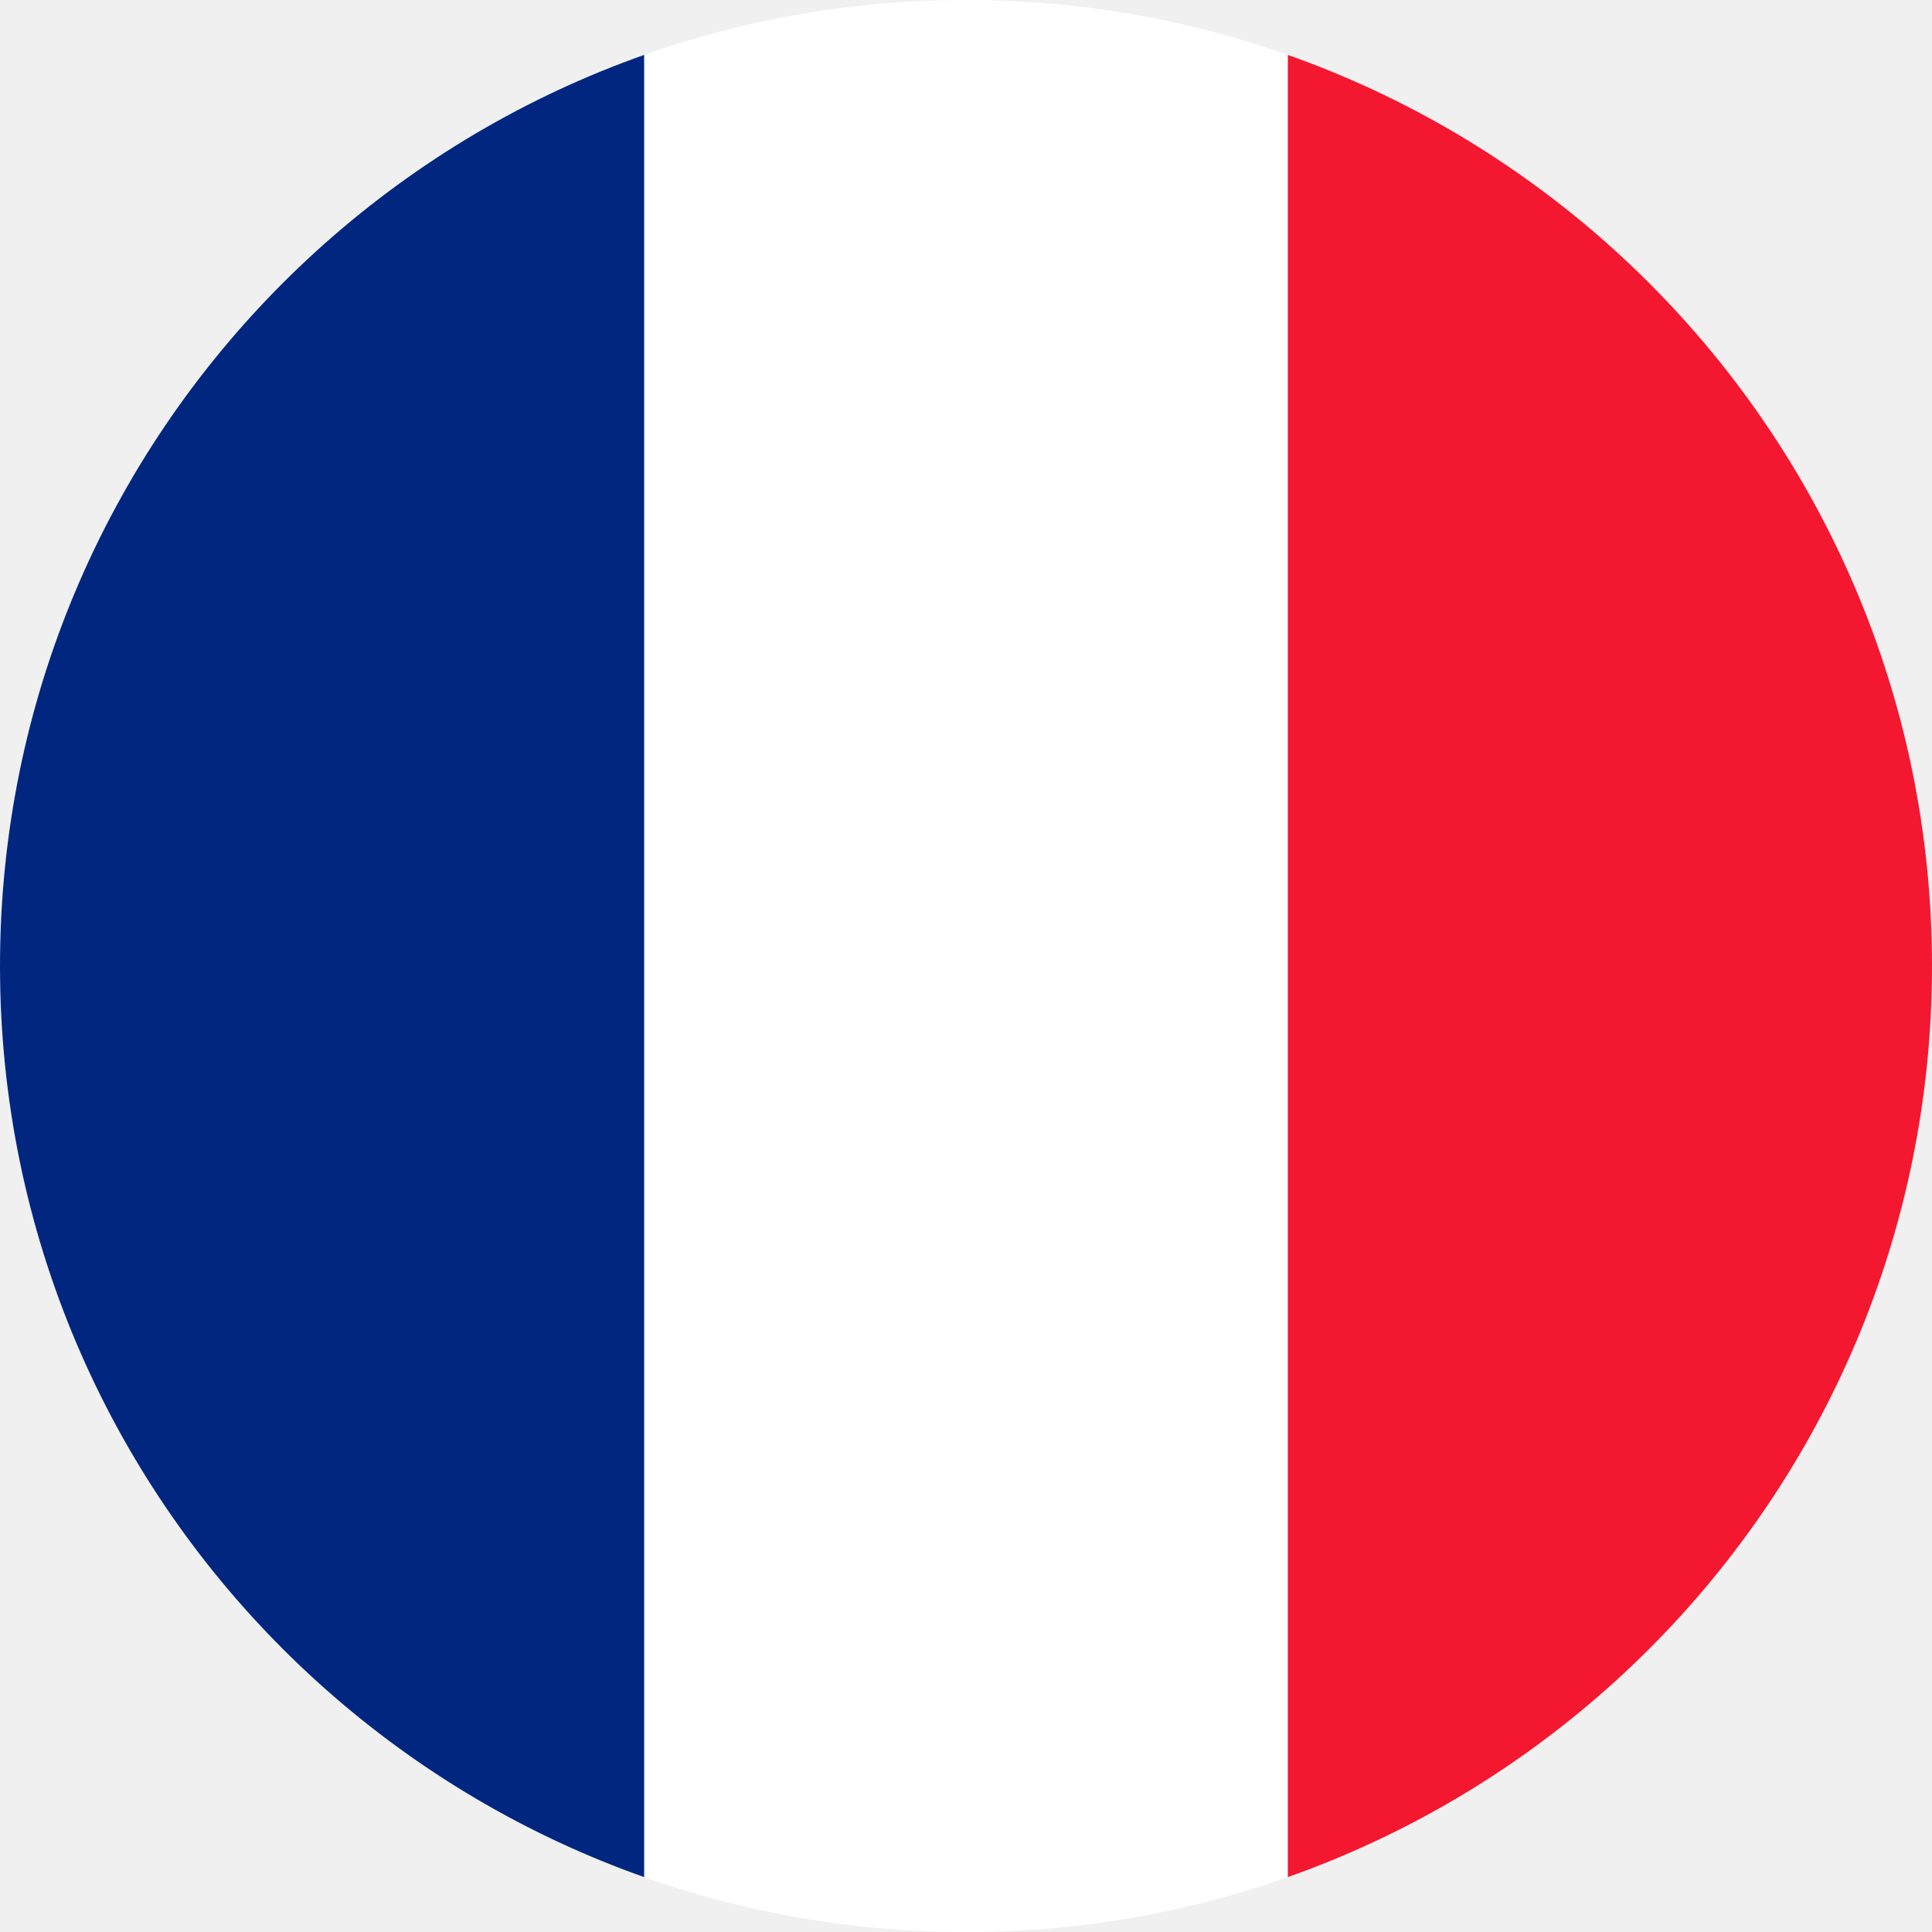
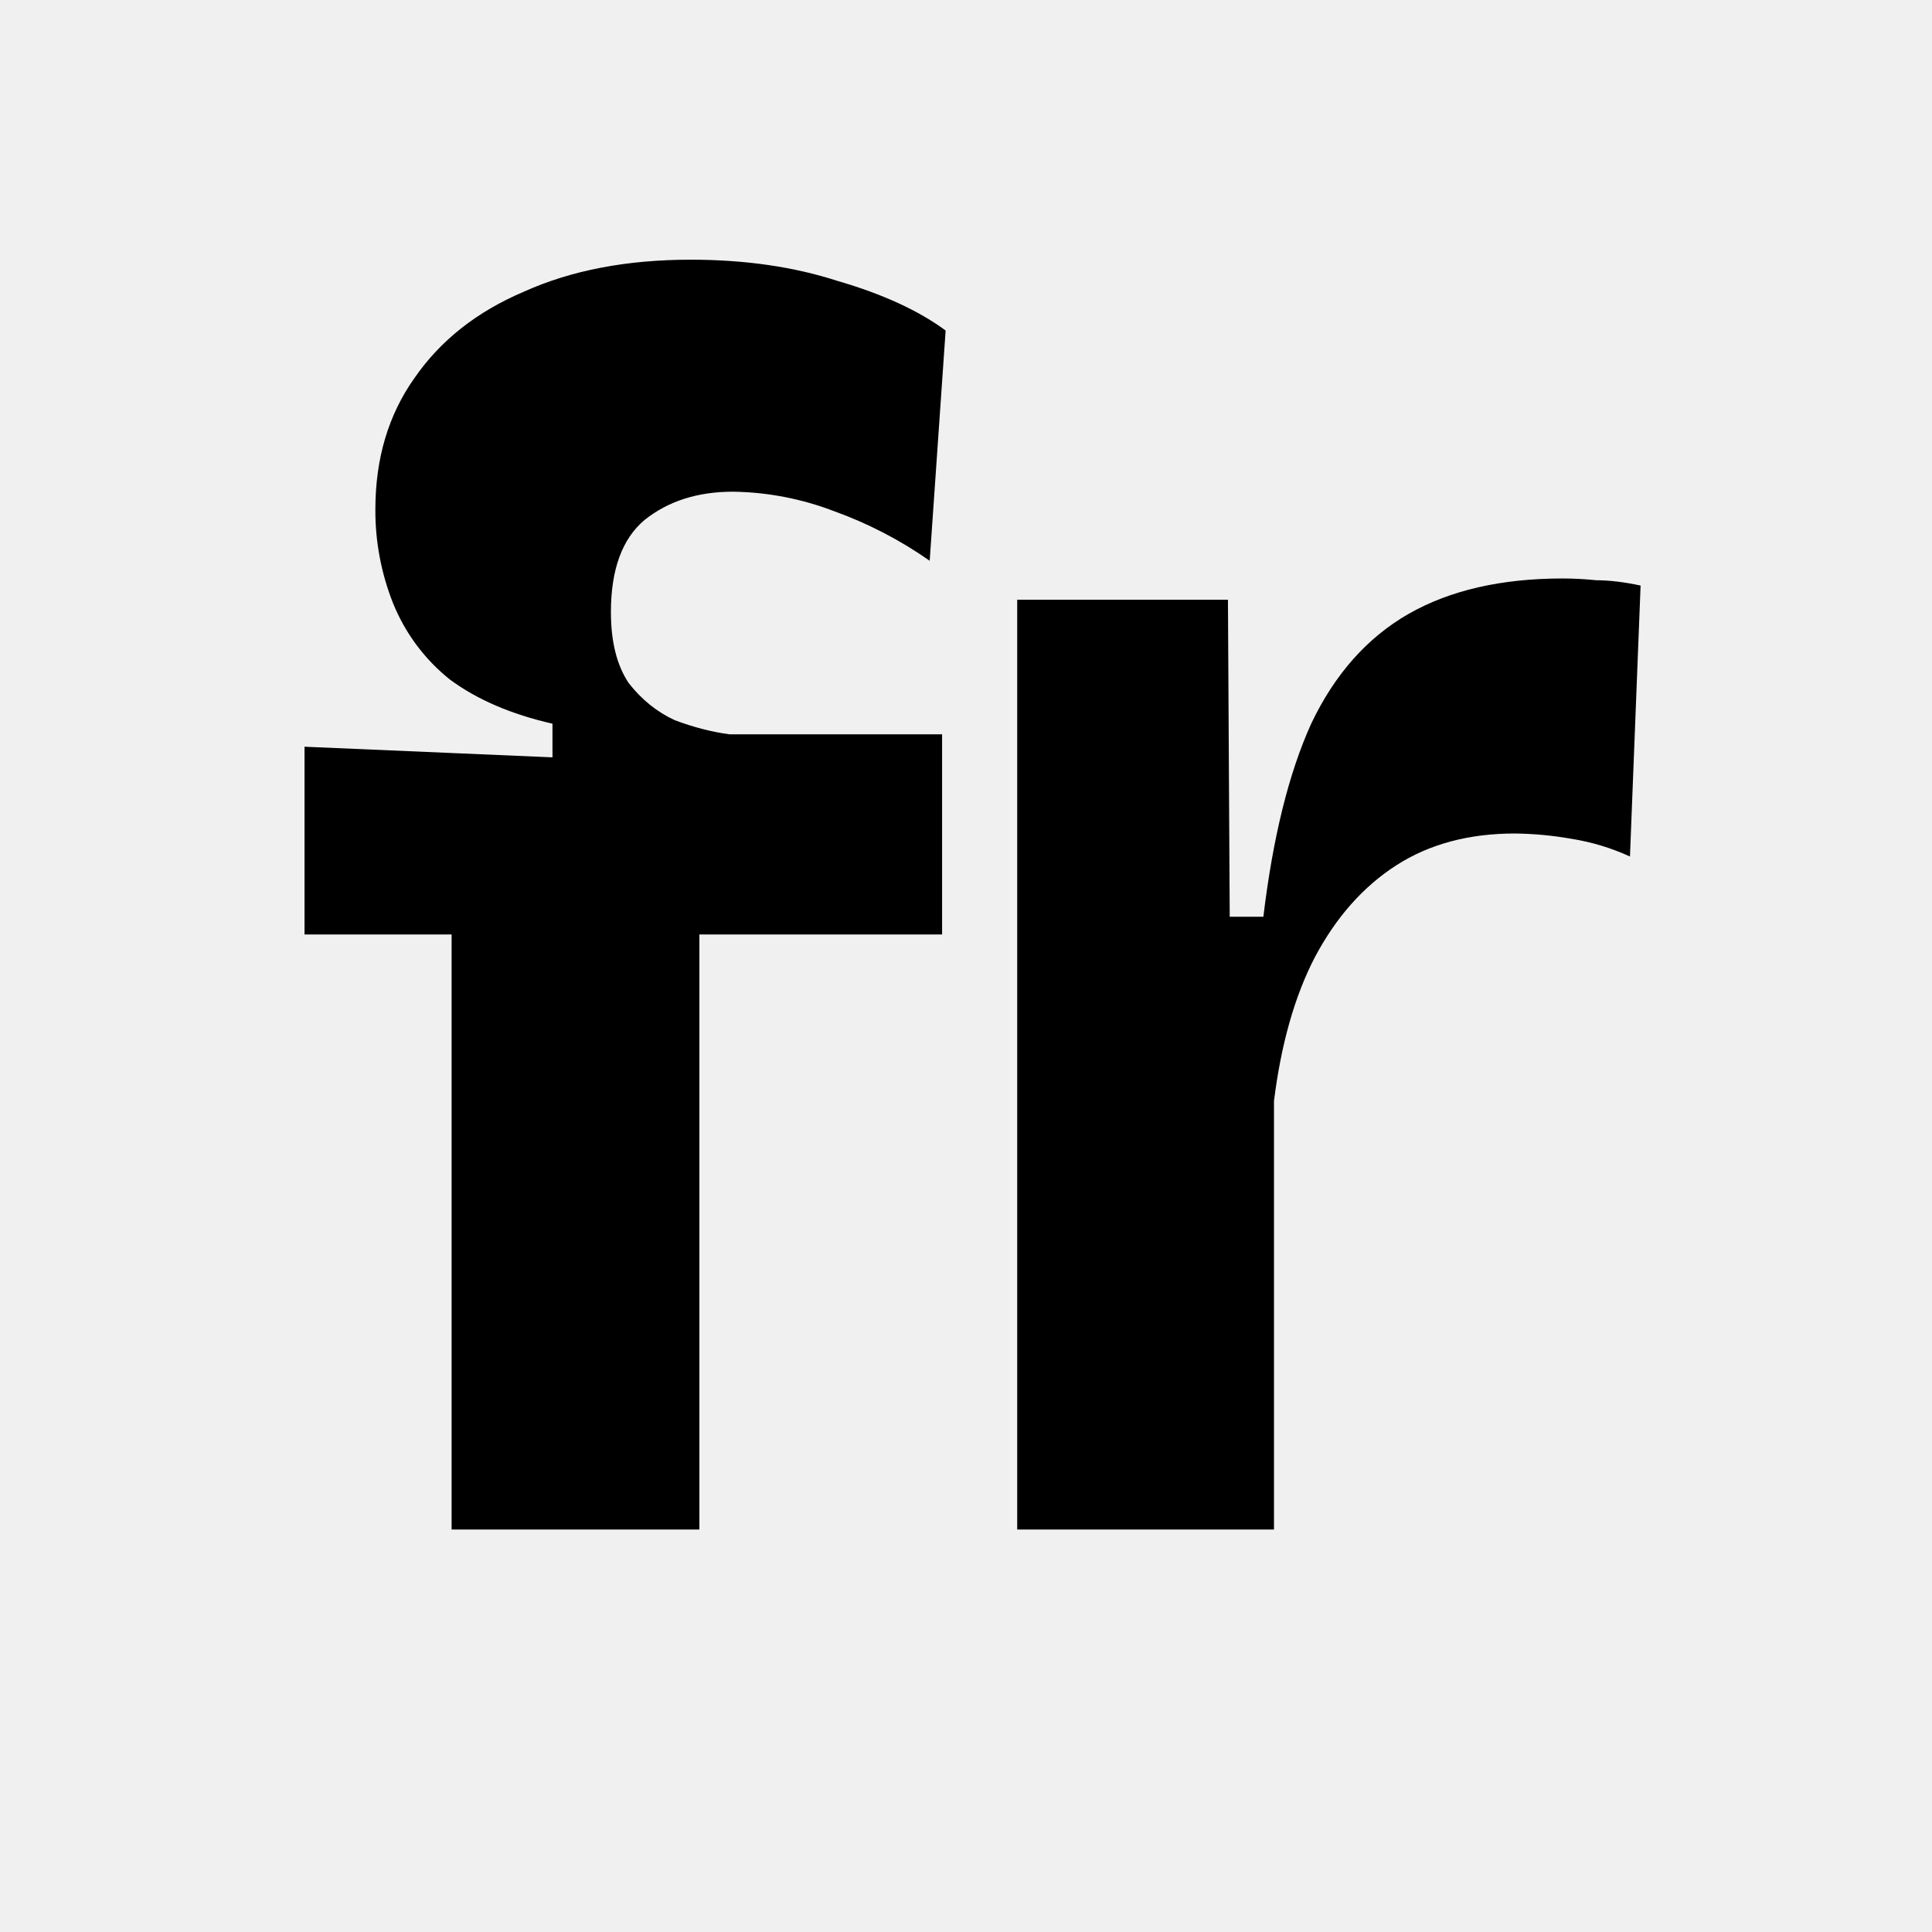
- <svg xmlns="http://www.w3.org/2000/svg" width="24" height="24" viewBox="0 0 24 24" fill="none">
-   <g clip-path="url(#clip0_302_2)">
-     <path fill-rule="evenodd" clip-rule="evenodd" d="M0 0H24V24H0V0Z" fill="white" />
-     <path fill-rule="evenodd" clip-rule="evenodd" d="M0 0H8.002V24H0V0Z" fill="#00267F" />
-     <path fill-rule="evenodd" clip-rule="evenodd" d="M15.998 0H24V24H15.998V0Z" fill="#F31830" />
-   </g>
-   <defs>
-     <clipPath id="clip0_302_2">
-       <rect width="24" height="24" rx="12" fill="white" />
-     </clipPath>
-   </defs>
+ <svg xmlns="http://www.w3.org/2000/svg" width="24" height="24" fill="none" viewBox="0 0 24 24">
+   <path fill="#000" d="M8.58 3.226c.674 0 1.283.088 1.825.264.557.162 1.005.367 1.342.616l-.198 2.86a5.051 5.051 0 0 0-1.188-.616 3.647 3.647 0 0 0-1.255-.242c-.44 0-.806.117-1.1.352-.278.235-.417.616-.417 1.144 0 .366.073.66.22.88.16.206.352.36.572.462.234.088.462.147.681.176h2.641v2.486H8.688V19H5.61v-7.392H3.783V9.276l3.08.132V8.99c-.513-.117-.939-.3-1.276-.55a2.328 2.328 0 0 1-.704-.946 3.11 3.11 0 0 1-.22-1.166c0-.63.161-1.173.483-1.628.323-.47.778-.829 1.365-1.078.586-.264 1.276-.396 2.068-.396Zm10.832 3.96c.132 0 .271.007.418.022.161 0 .345.022.55.066l-.132 3.366a2.798 2.798 0 0 0-.726-.22 4.342 4.342 0 0 0-.704-.066c-.572 0-1.064.132-1.474.396-.41.264-.748.645-1.012 1.144-.25.483-.418 1.078-.506 1.782V19h-3.19V7.45h2.618l.022 3.938h.418c.118-.983.315-1.782.594-2.398.293-.616.697-1.07 1.21-1.364.513-.293 1.151-.44 1.914-.44Z" />
</svg>
